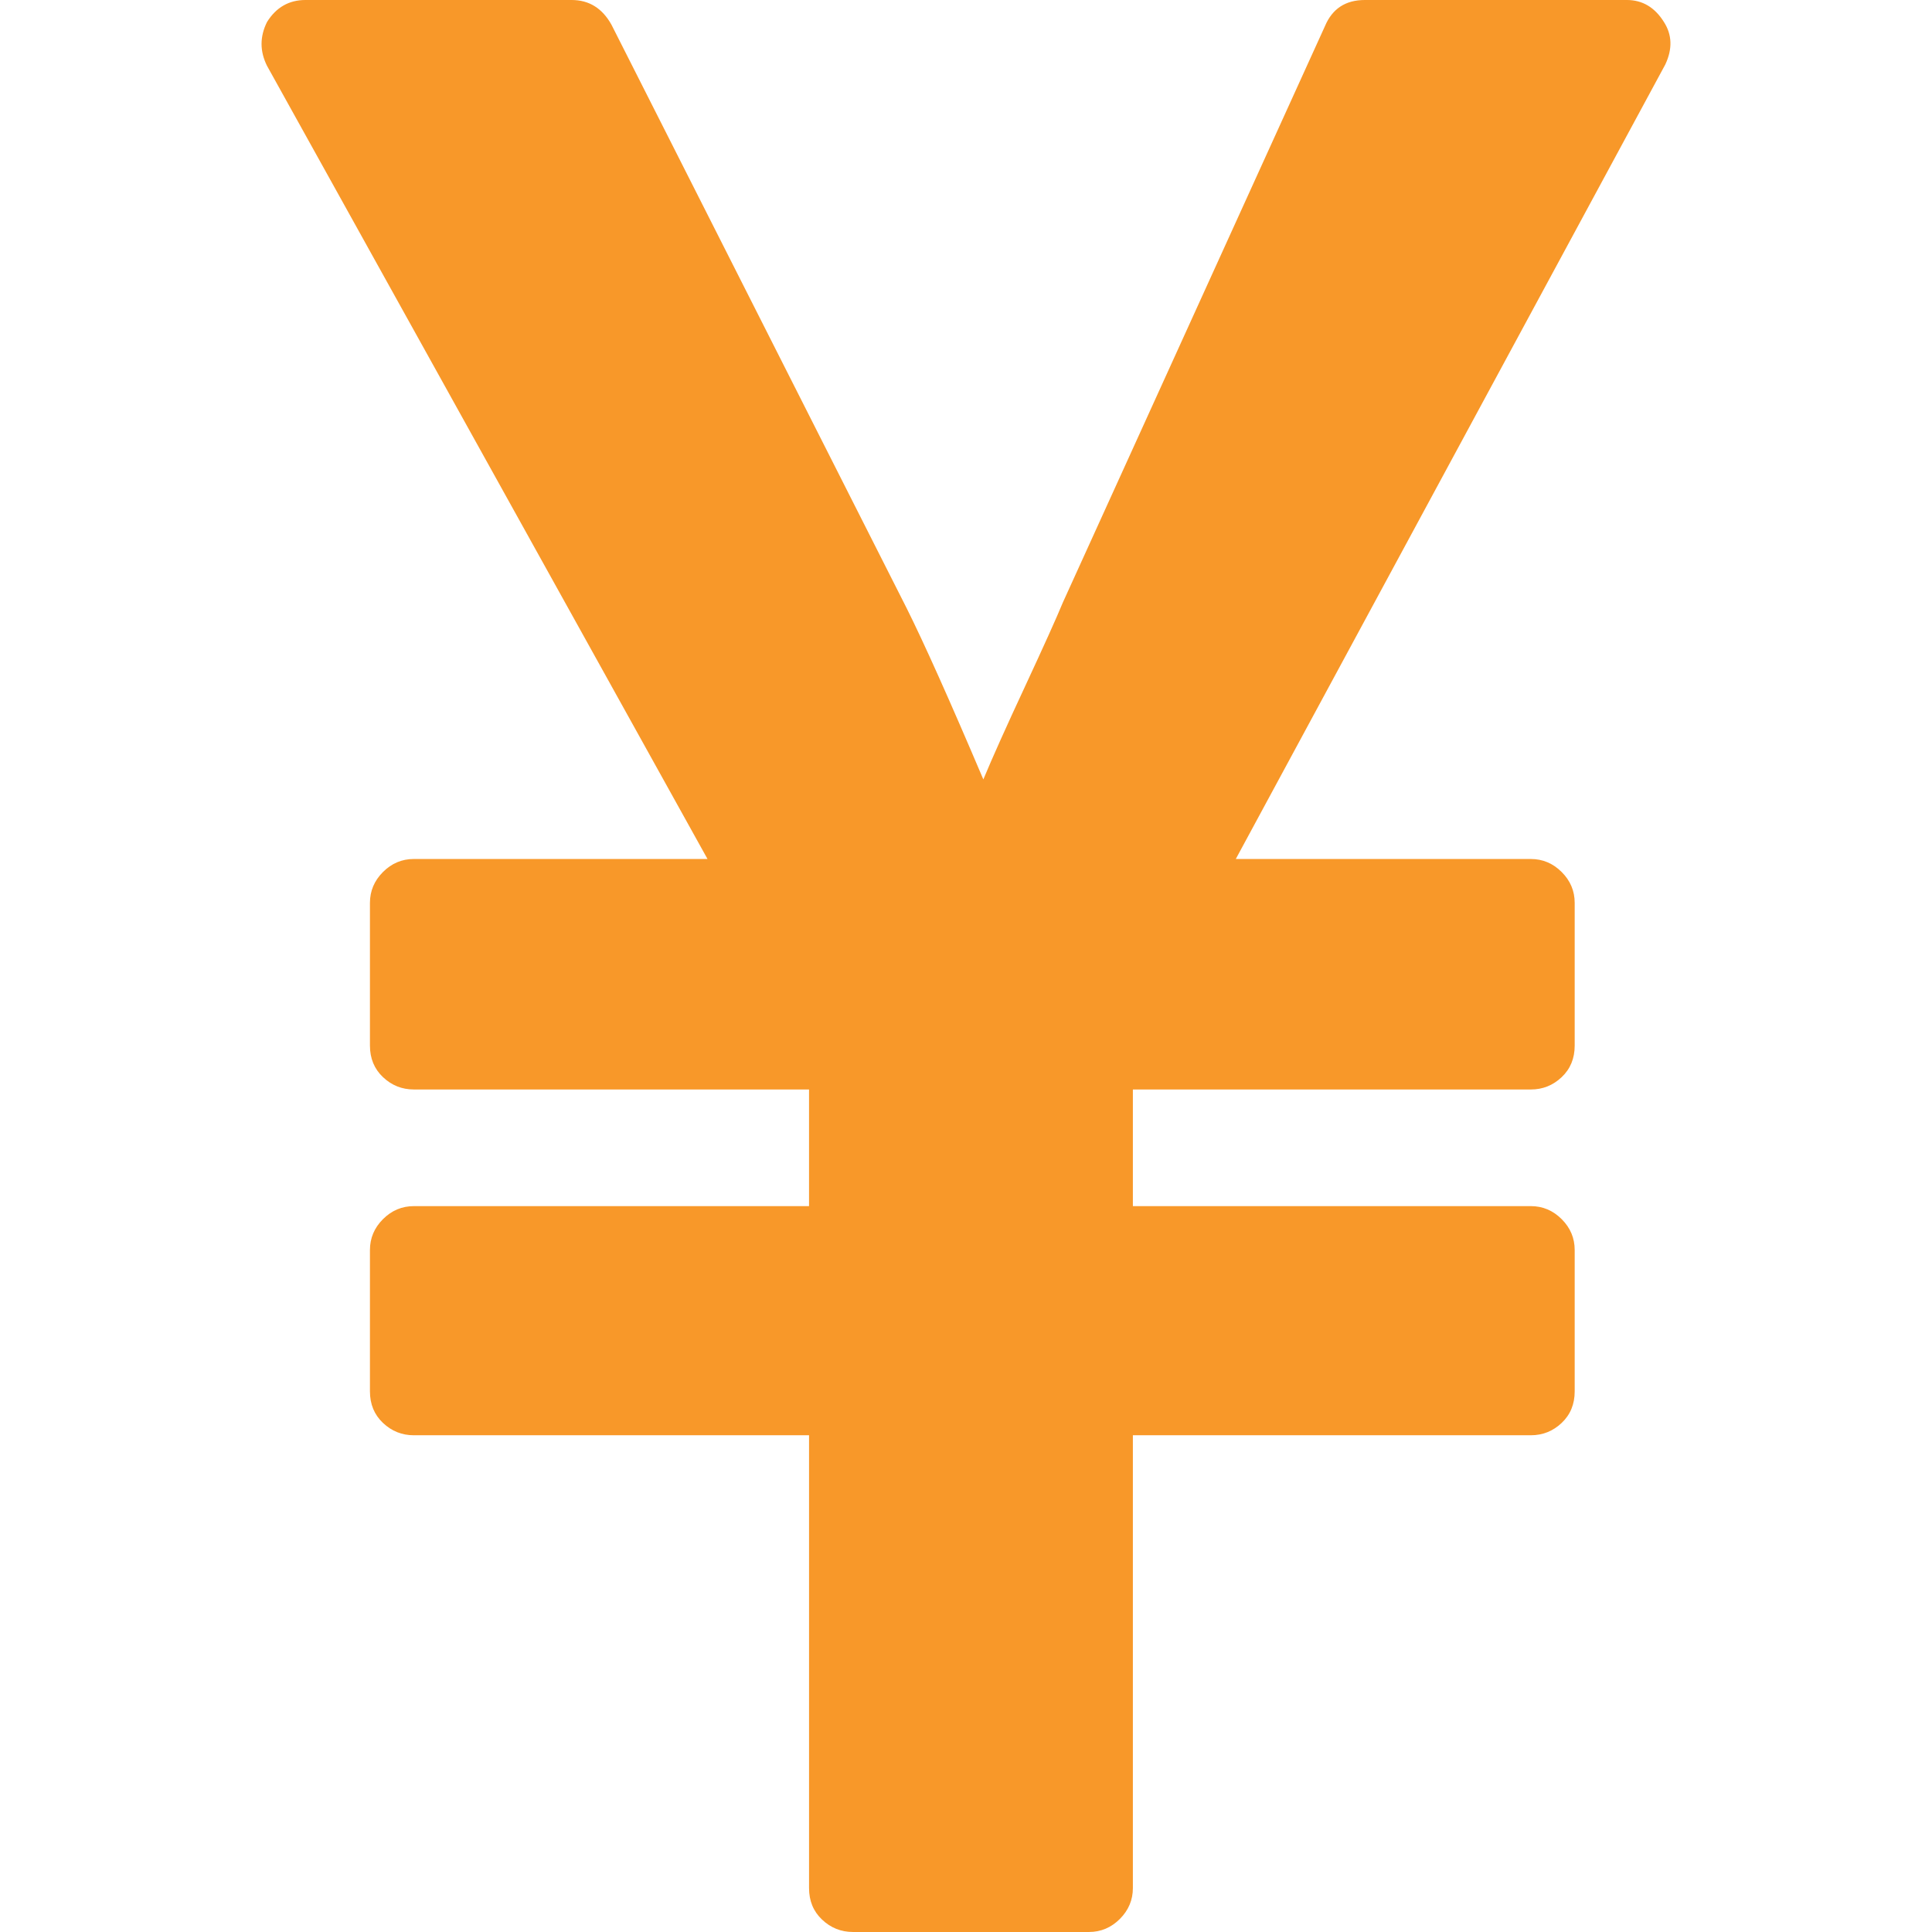
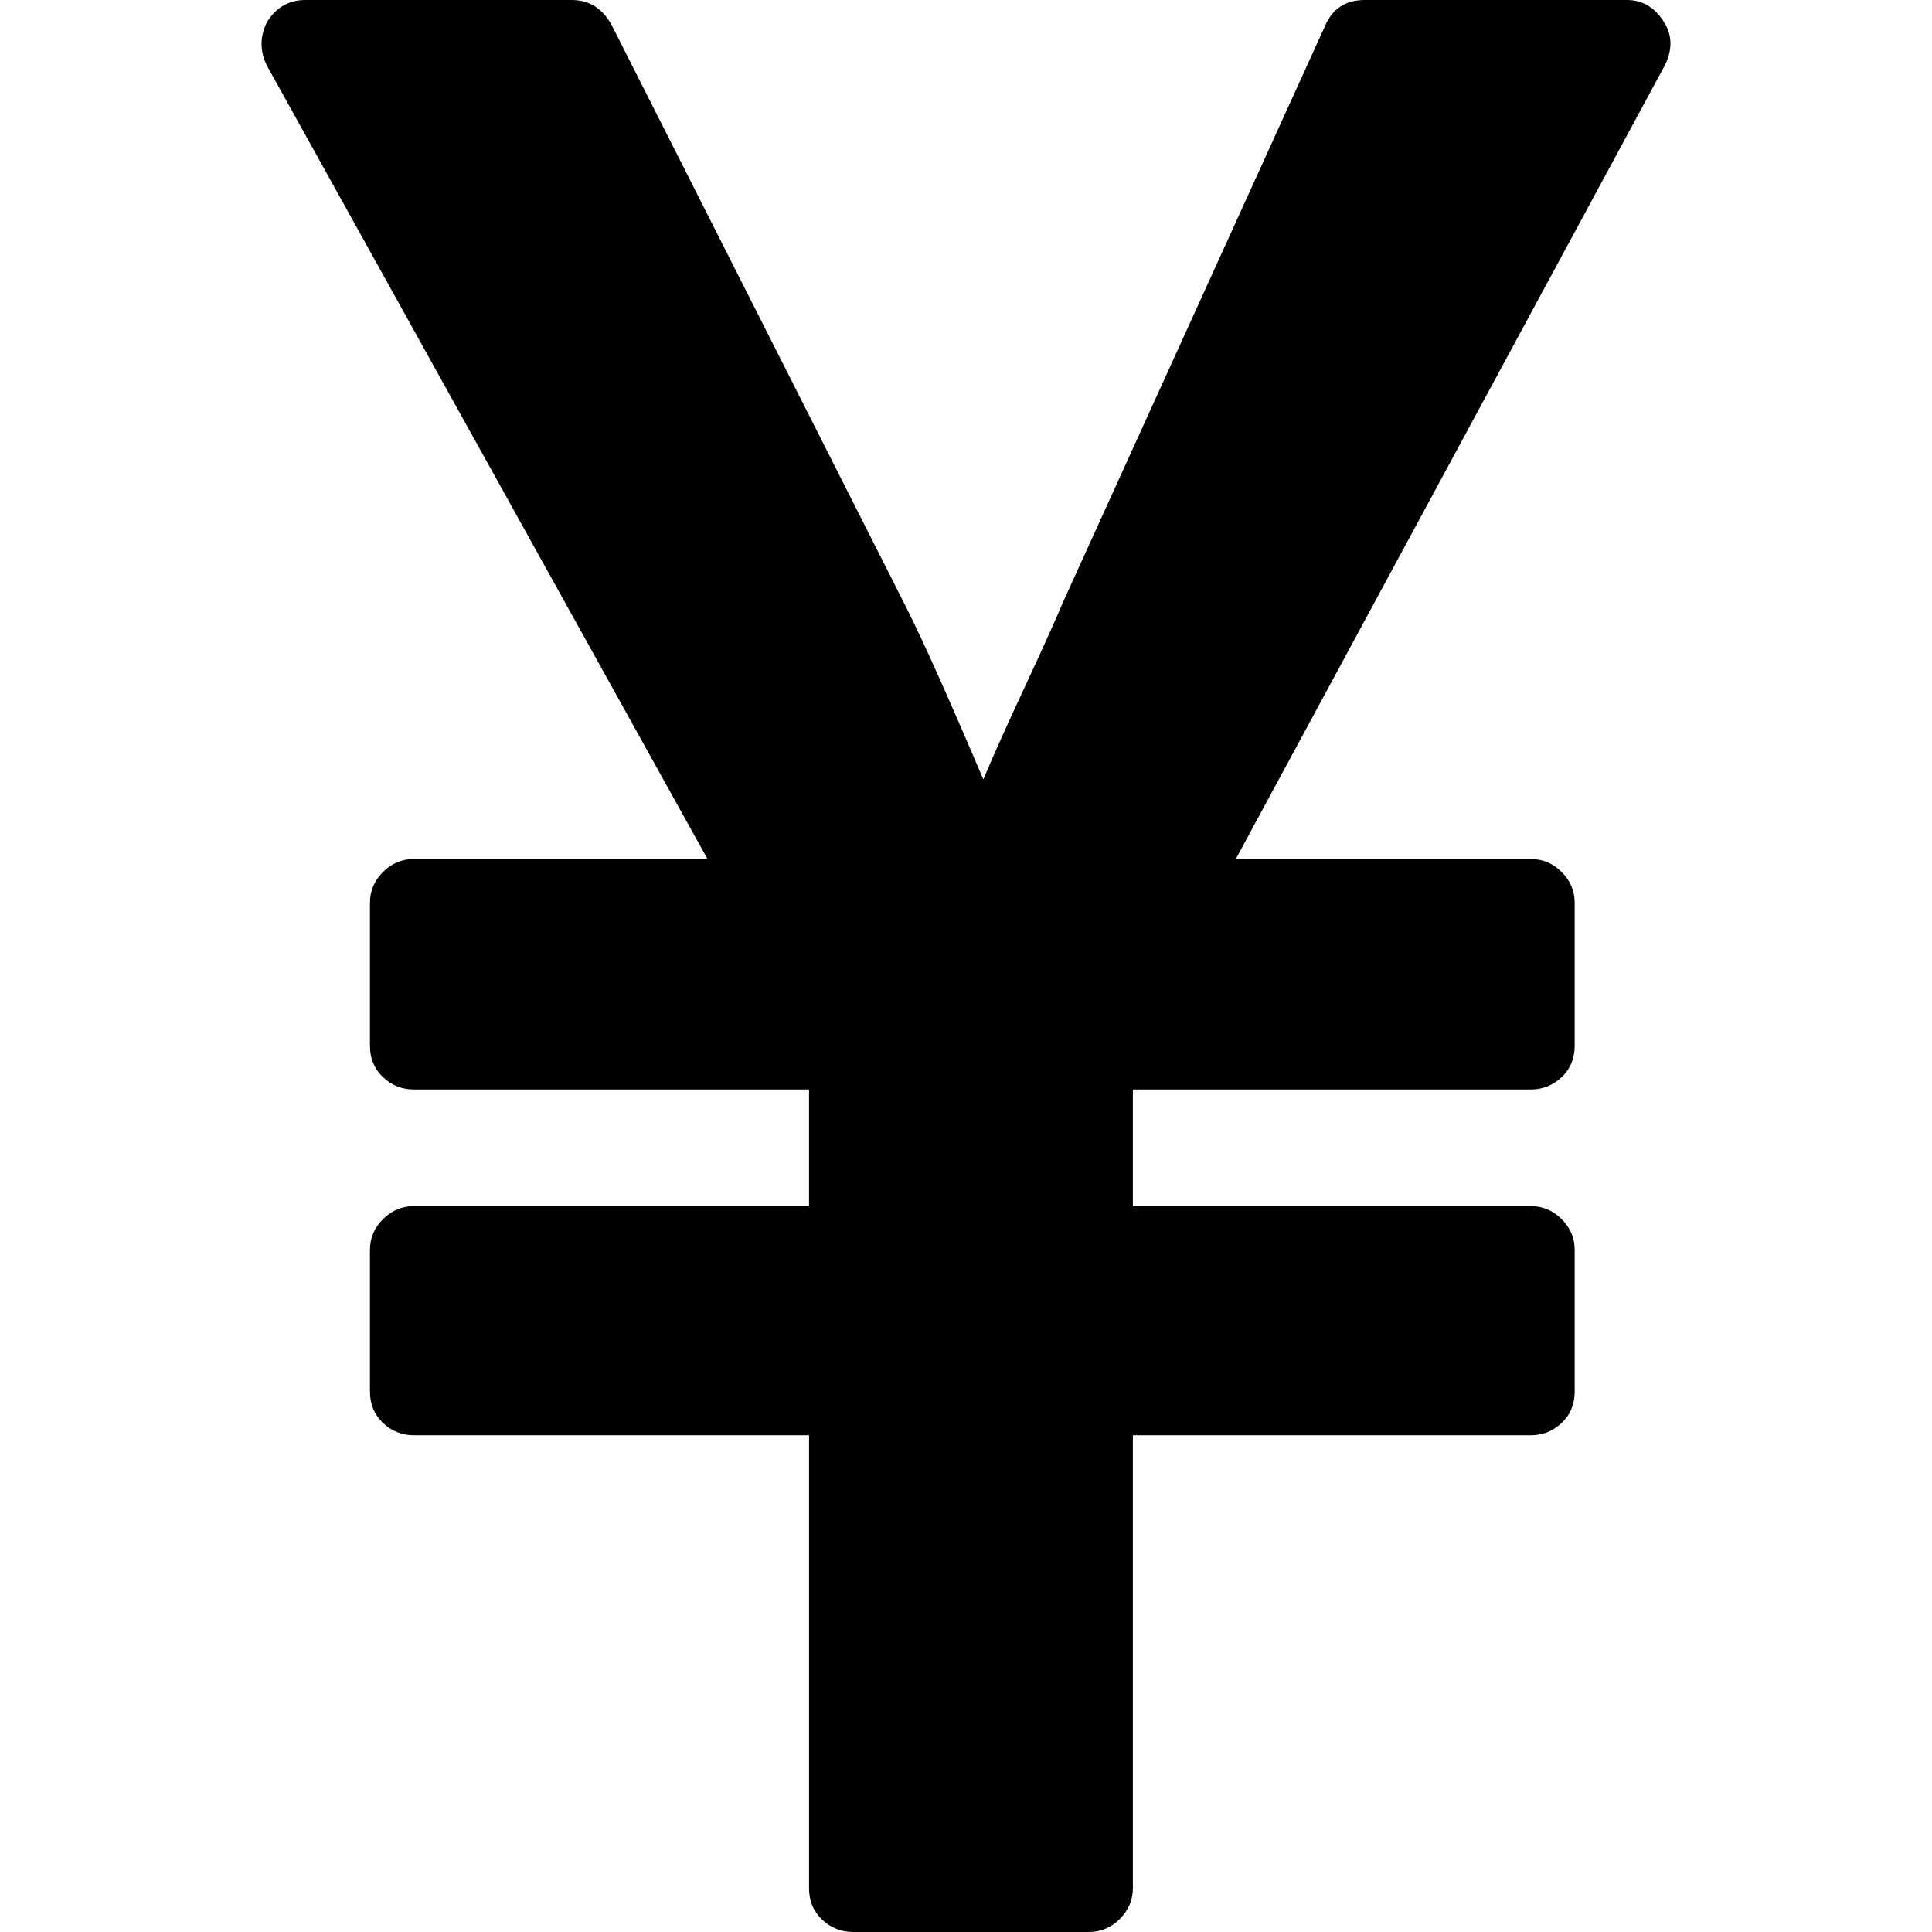
<svg xmlns="http://www.w3.org/2000/svg" version="1.1" id="Capa_1" x="0px" y="0px" width="512px" height="512px" viewBox="0 0 401.991 401.991" style="enable-background:new 0 0 401.991 401.991;" xml:space="preserve">
  <g>
-     <path d="M346.209,4.57C344.306,1.524,341.735,0,338.502,0H283.97c-3.997,0-6.759,1.812-8.281,5.424l-54.532,119.914   c-1.335,3.237-3.953,9.042-7.847,17.419c-3.902,8.375-6.804,14.845-8.707,19.414c-7.042-16.562-12.372-28.458-15.989-35.691   L127.227,5.14C125.318,1.713,122.562,0,118.945,0h-55.39c-3.422,0-6.089,1.524-7.992,4.57c-1.521,3.044-1.521,6.09,0,9.136   l91.647,165.023H86.109c-2.474,0-4.615,0.9-6.423,2.708c-1.807,1.812-2.712,3.949-2.712,6.423v29.695   c0,2.666,0.905,4.856,2.712,6.567c1.809,1.711,3.949,2.566,6.423,2.566h82.226v24.271H86.109c-2.474,0-4.615,0.903-6.423,2.71   c-1.807,1.808-2.712,3.949-2.712,6.427v29.403c0,2.669,0.905,4.859,2.712,6.57c1.809,1.712,3.949,2.567,6.423,2.567h82.229v94.219   c0,2.662,0.903,4.853,2.712,6.563s3.949,2.57,6.423,2.57h49.11c2.471,0,4.609-0.903,6.43-2.714c1.8-1.811,2.704-3.949,2.704-6.42   v-94.219h82.799c2.471,0,4.613-0.855,6.42-2.567c1.811-1.711,2.71-3.901,2.71-6.57v-29.403c0-2.478-0.896-4.619-2.71-6.427   c-1.807-1.81-3.949-2.71-6.42-2.71h-82.799V226.69h82.799c2.471,0,4.613-0.855,6.42-2.566c1.811-1.711,2.71-3.901,2.71-6.567   v-29.695c0-2.474-0.896-4.611-2.71-6.423c-1.807-1.805-3.949-2.708-6.42-2.708h-61.384l89.366-165.311   C348.016,10.186,347.923,7.236,346.209,4.57z" fill="#f89829" />
+     <path d="M346.209,4.57C344.306,1.524,341.735,0,338.502,0H283.97c-3.997,0-6.759,1.812-8.281,5.424l-54.532,119.914   c-1.335,3.237-3.953,9.042-7.847,17.419c-3.902,8.375-6.804,14.845-8.707,19.414c-7.042-16.562-12.372-28.458-15.989-35.691   L127.227,5.14C125.318,1.713,122.562,0,118.945,0h-55.39c-3.422,0-6.089,1.524-7.992,4.57c-1.521,3.044-1.521,6.09,0,9.136   l91.647,165.023H86.109c-2.474,0-4.615,0.9-6.423,2.708c-1.807,1.812-2.712,3.949-2.712,6.423v29.695   c0,2.666,0.905,4.856,2.712,6.567c1.809,1.711,3.949,2.566,6.423,2.566h82.226v24.271H86.109c-2.474,0-4.615,0.903-6.423,2.71   c-1.807,1.808-2.712,3.949-2.712,6.427v29.403c0,2.669,0.905,4.859,2.712,6.57c1.809,1.712,3.949,2.567,6.423,2.567h82.229v94.219   c0,2.662,0.903,4.853,2.712,6.563s3.949,2.57,6.423,2.57h49.11c2.471,0,4.609-0.903,6.43-2.714c1.8-1.811,2.704-3.949,2.704-6.42   v-94.219h82.799c2.471,0,4.613-0.855,6.42-2.567c1.811-1.711,2.71-3.901,2.71-6.57v-29.403c0-2.478-0.896-4.619-2.71-6.427   c-1.807-1.81-3.949-2.71-6.42-2.71h-82.799V226.69h82.799c2.471,0,4.613-0.855,6.42-2.566c1.811-1.711,2.71-3.901,2.71-6.567   v-29.695c0-2.474-0.896-4.611-2.71-6.423c-1.807-1.805-3.949-2.708-6.42-2.708h-61.384l89.366-165.311   C348.016,10.186,347.923,7.236,346.209,4.57z" fill="#000000" />
  </g>
  <g>
</g>
  <g>
</g>
  <g>
</g>
  <g>
</g>
  <g>
</g>
  <g>
</g>
  <g>
</g>
  <g>
</g>
  <g>
</g>
  <g>
</g>
  <g>
</g>
  <g>
</g>
  <g>
</g>
  <g>
</g>
  <g>
</g>
</svg>
